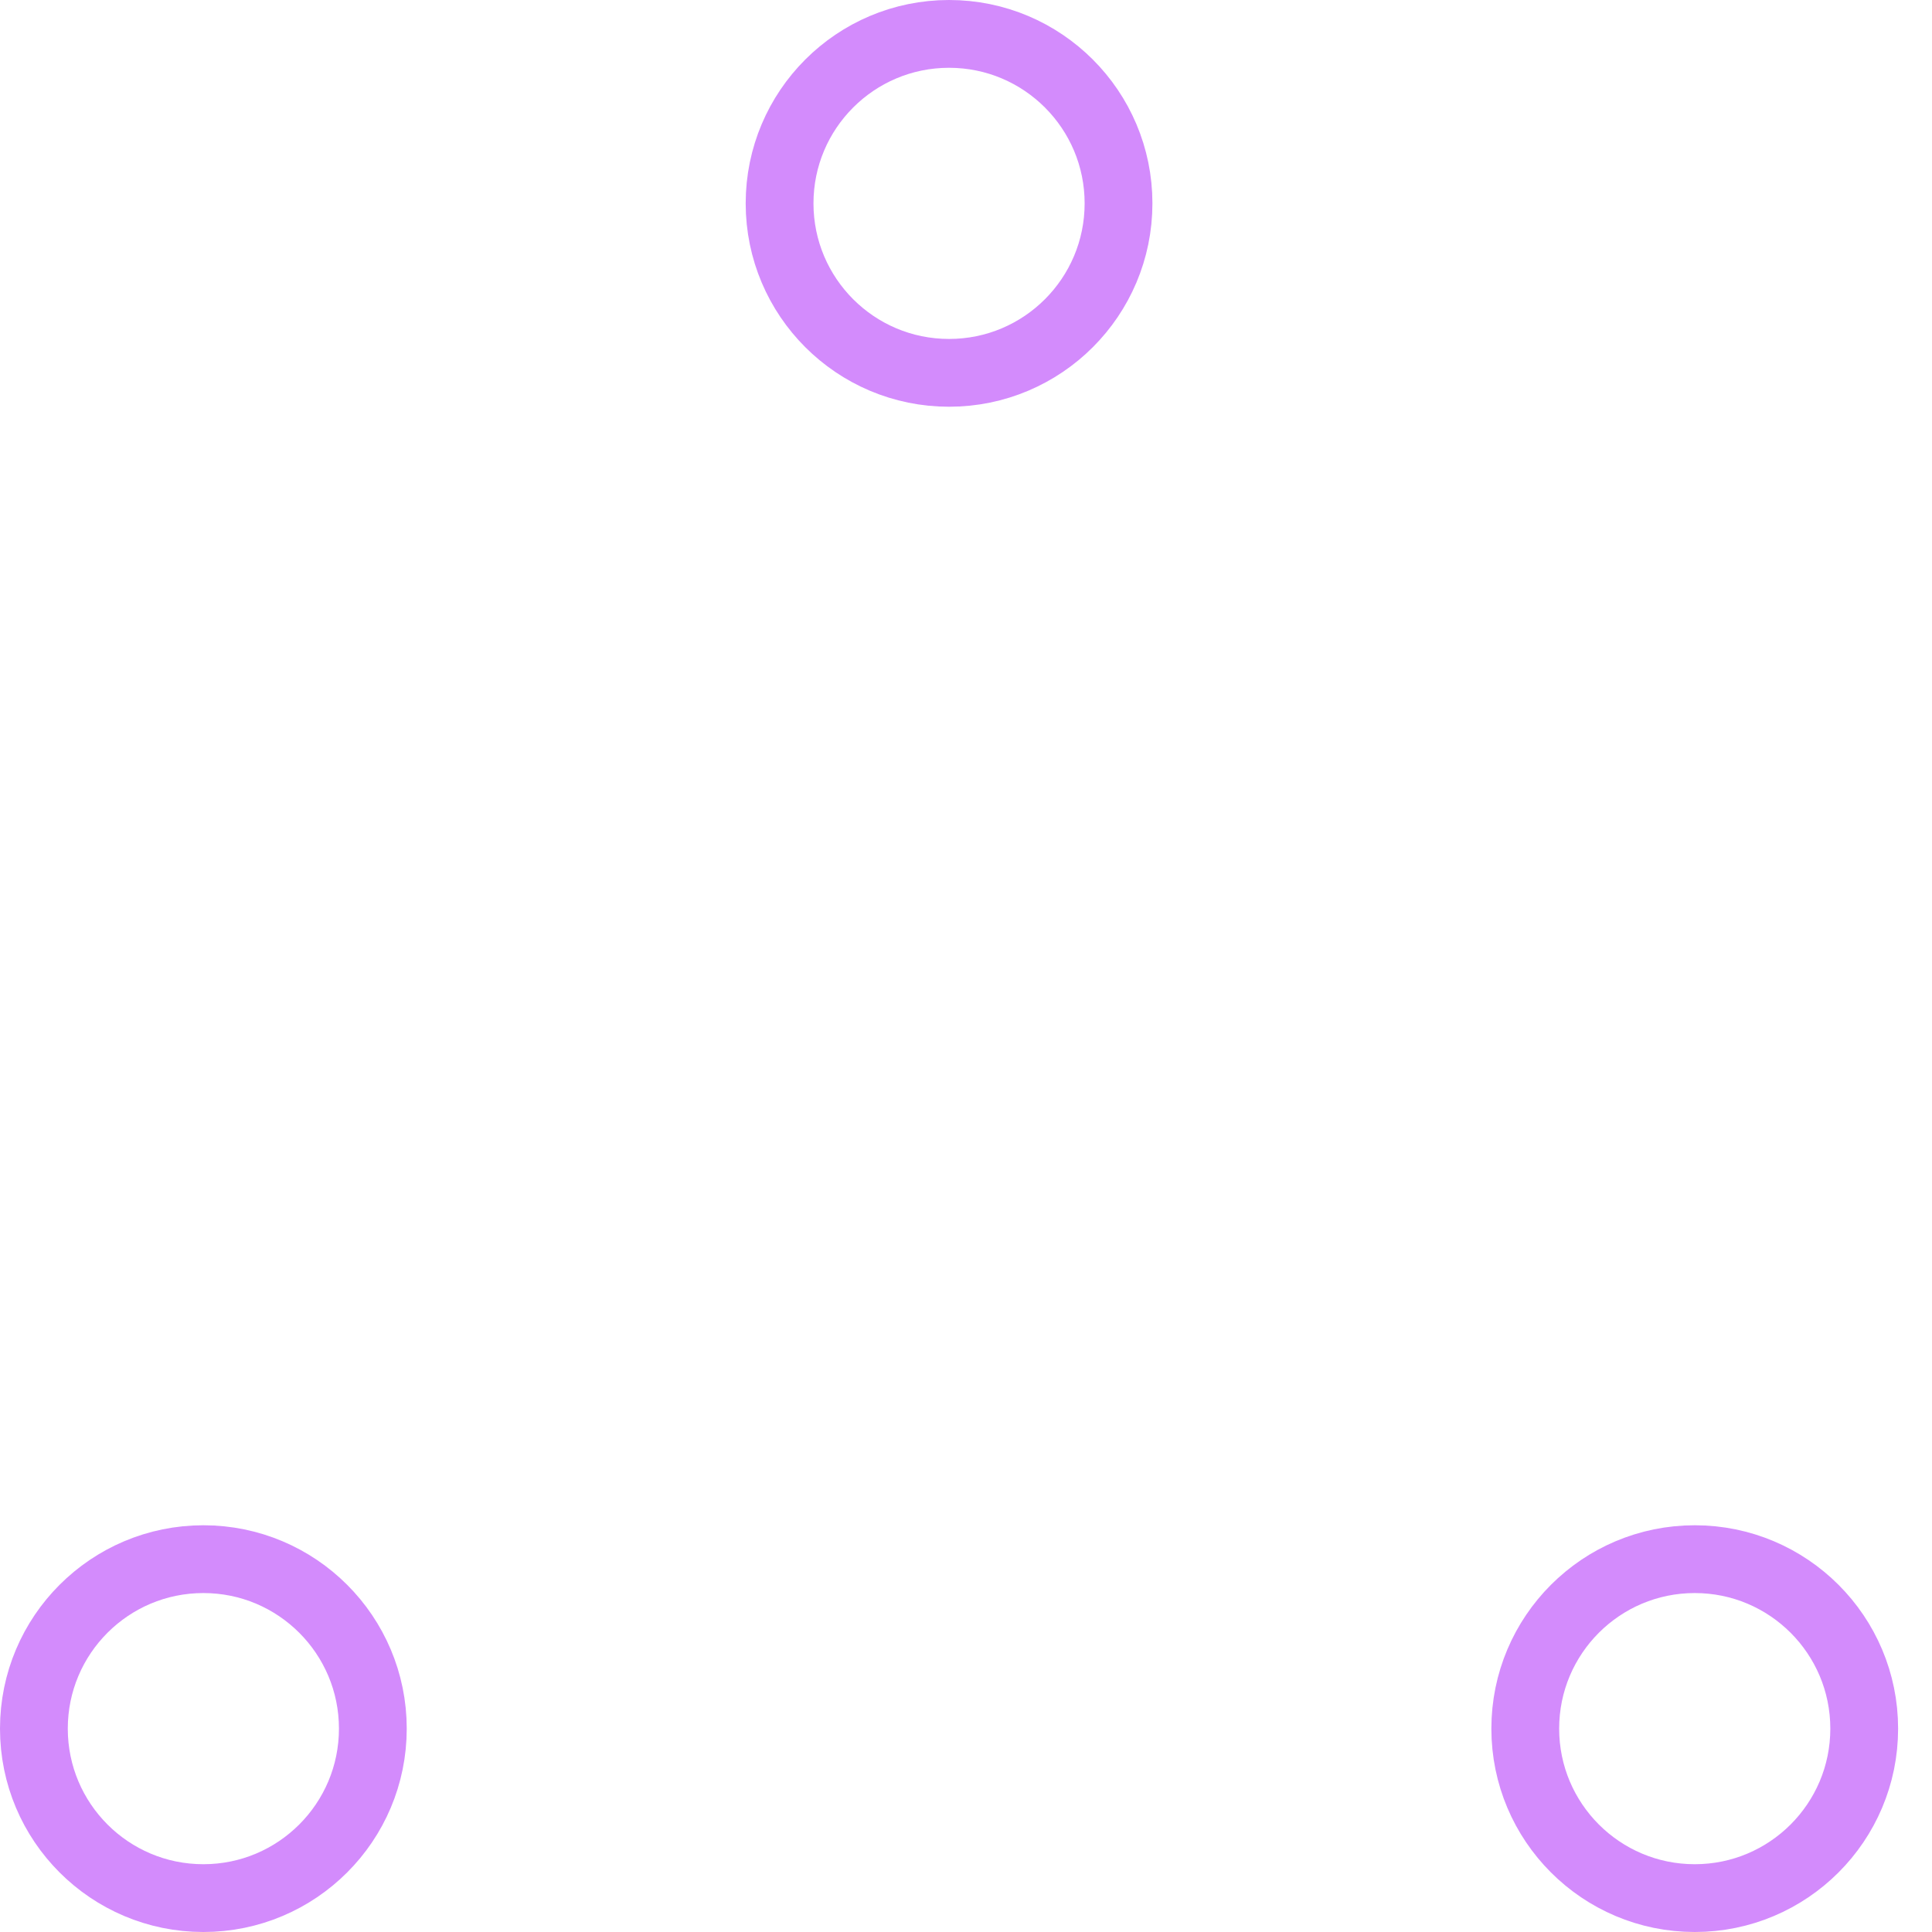
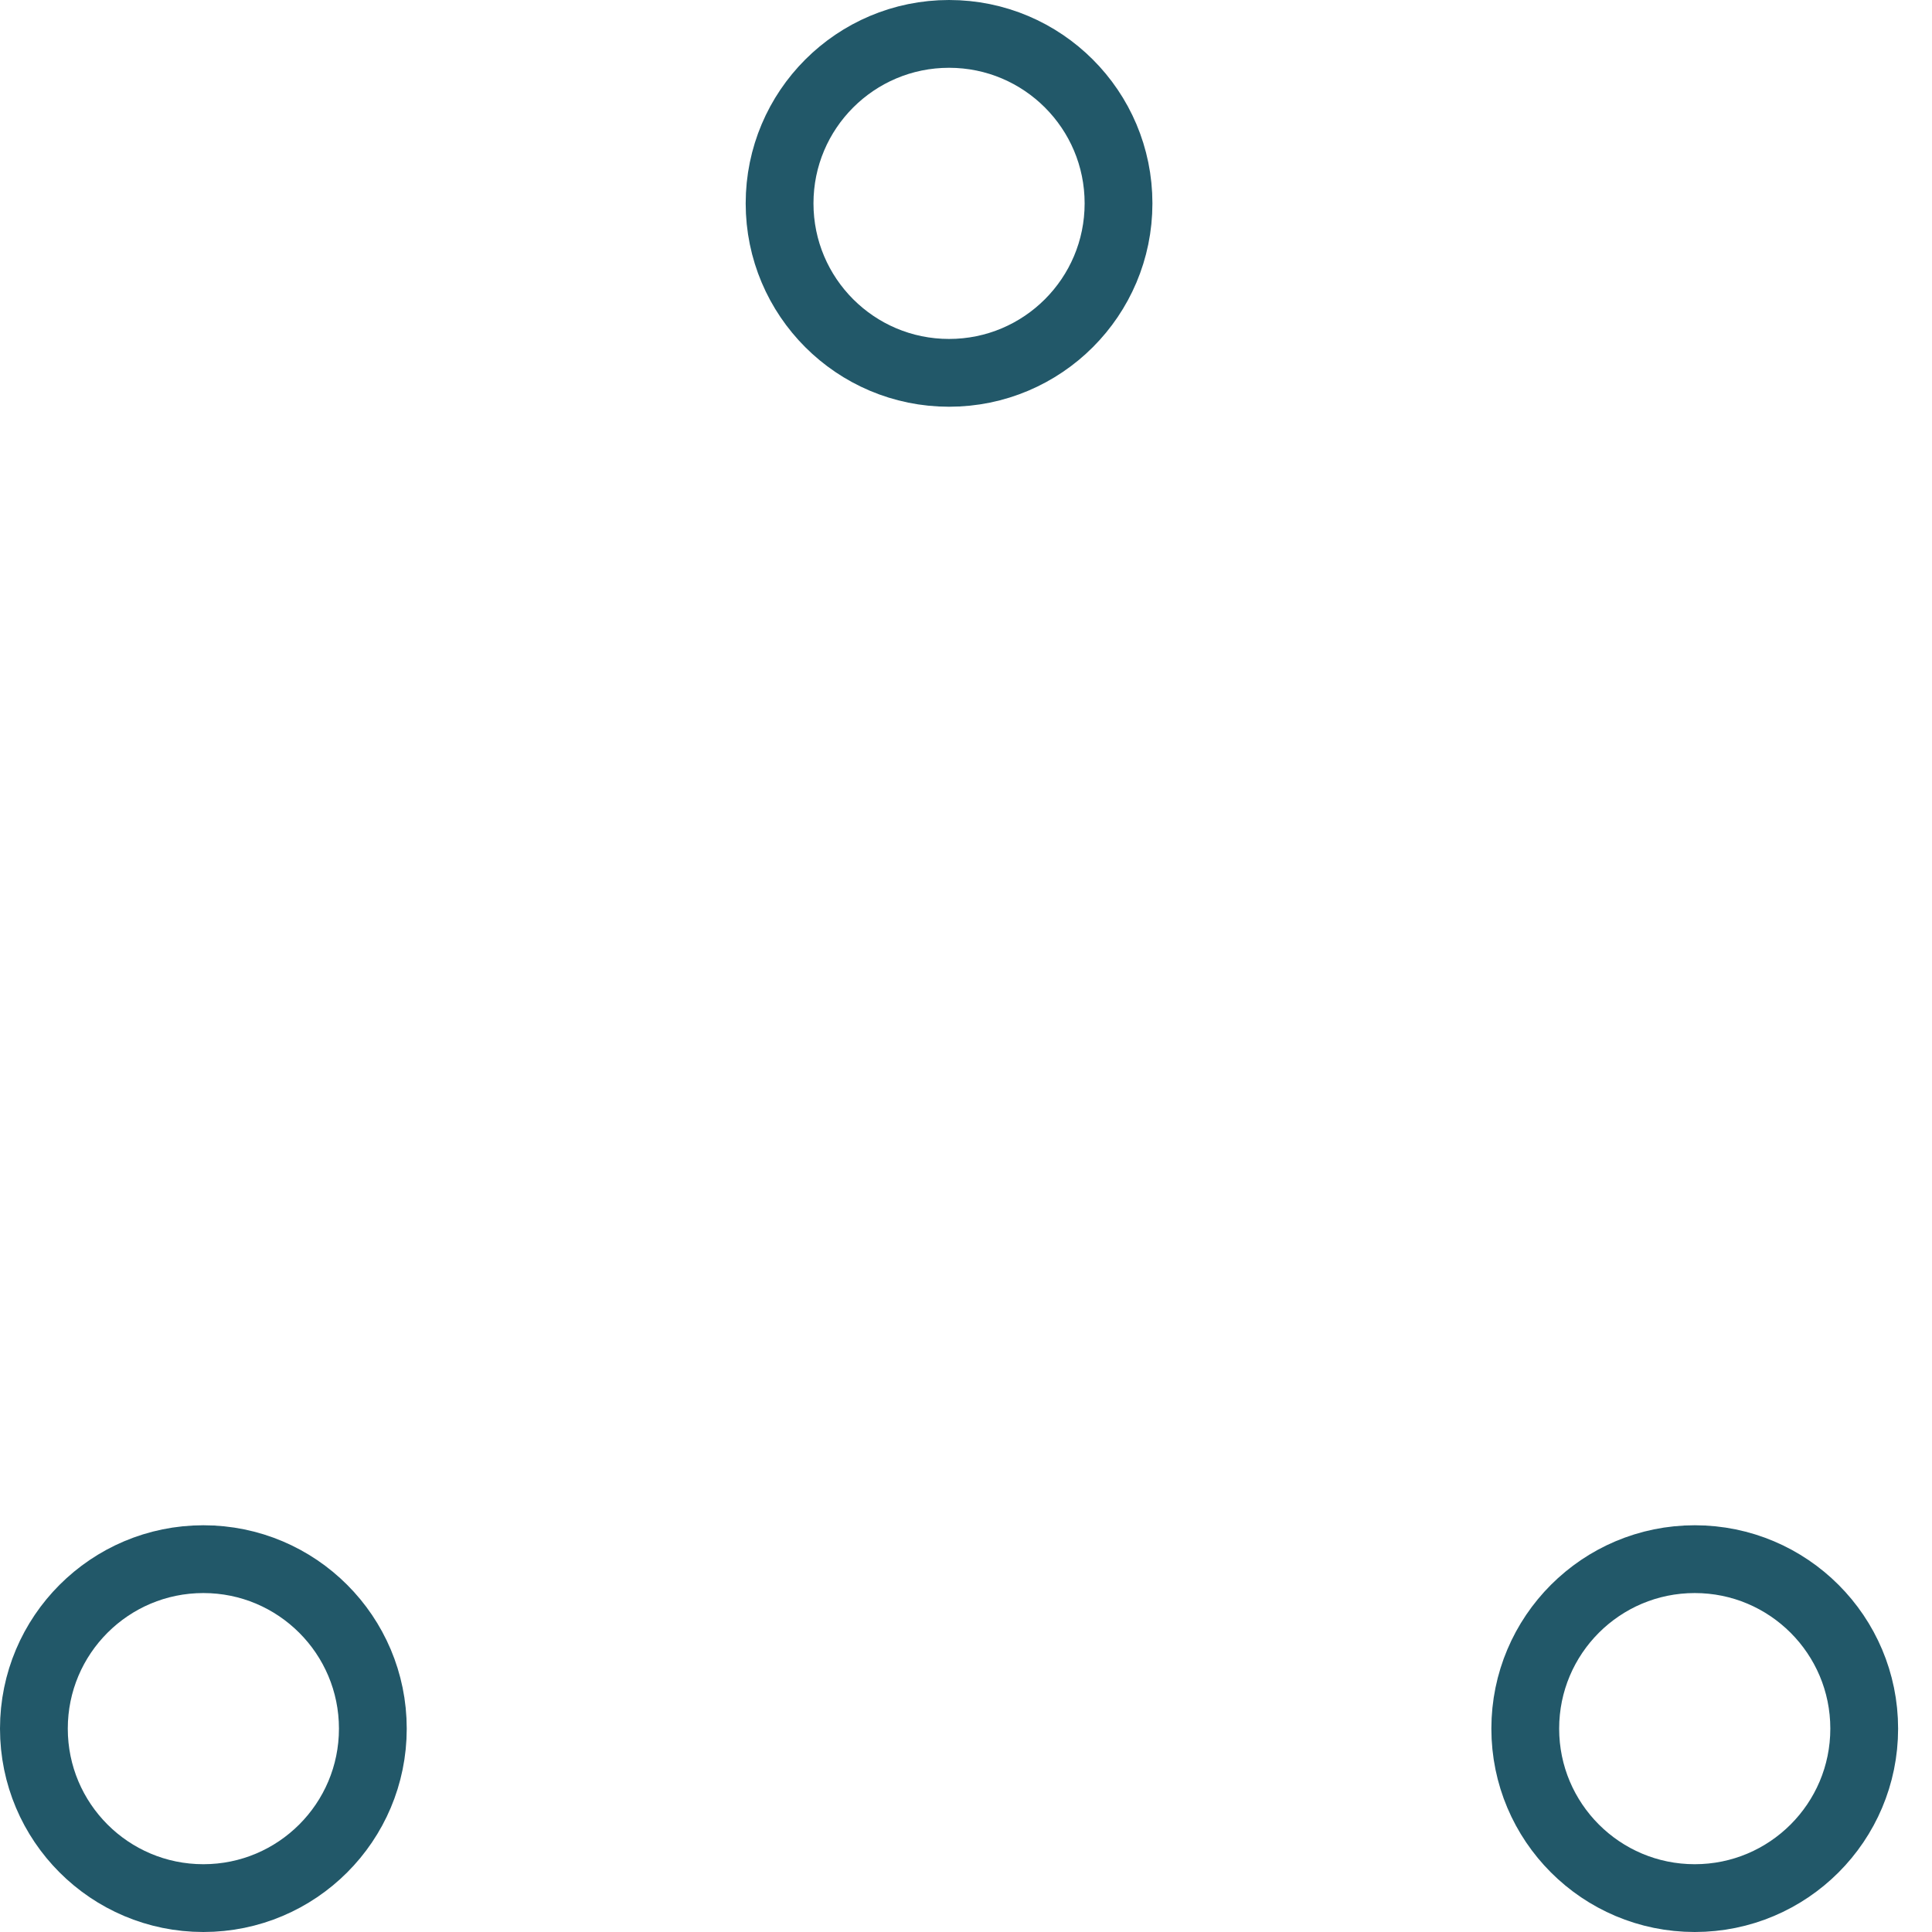
- <svg xmlns="http://www.w3.org/2000/svg" width="80" height="80" viewBox="0 0 57 57" stroke="#d38bfc">
+ <svg xmlns="http://www.w3.org/2000/svg" width="80" height="80" viewBox="0 0 57 57" stroke="#225869">
  <g fill="none" fill-rule="evenodd">
    <g transform="translate(1 1)" stroke-width="2">
      <circle cx="5" cy="50" r="5">
        <animate attributeName="cy" begin="0s" dur="2.2s" values="50;5;50;50" calcMode="linear" repeatCount="indefinite" />
        <animate attributeName="cx" begin="0s" dur="2.2s" values="5;27;49;5" calcMode="linear" repeatCount="indefinite" />
      </circle>
      <circle cx="27" cy="5" r="5">
        <animate attributeName="cy" begin="0s" dur="2.2s" from="5" to="5" values="5;50;50;5" calcMode="linear" repeatCount="indefinite" />
        <animate attributeName="cx" begin="0s" dur="2.2s" from="27" to="27" values="27;49;5;27" calcMode="linear" repeatCount="indefinite" />
      </circle>
      <circle cx="49" cy="50" r="5">
        <animate attributeName="cy" begin="0s" dur="2.2s" values="50;50;5;50" calcMode="linear" repeatCount="indefinite" />
        <animate attributeName="cx" from="49" to="49" begin="0s" dur="2.2s" values="49;5;27;49" calcMode="linear" repeatCount="indefinite" />
      </circle>
    </g>
  </g>
</svg>
